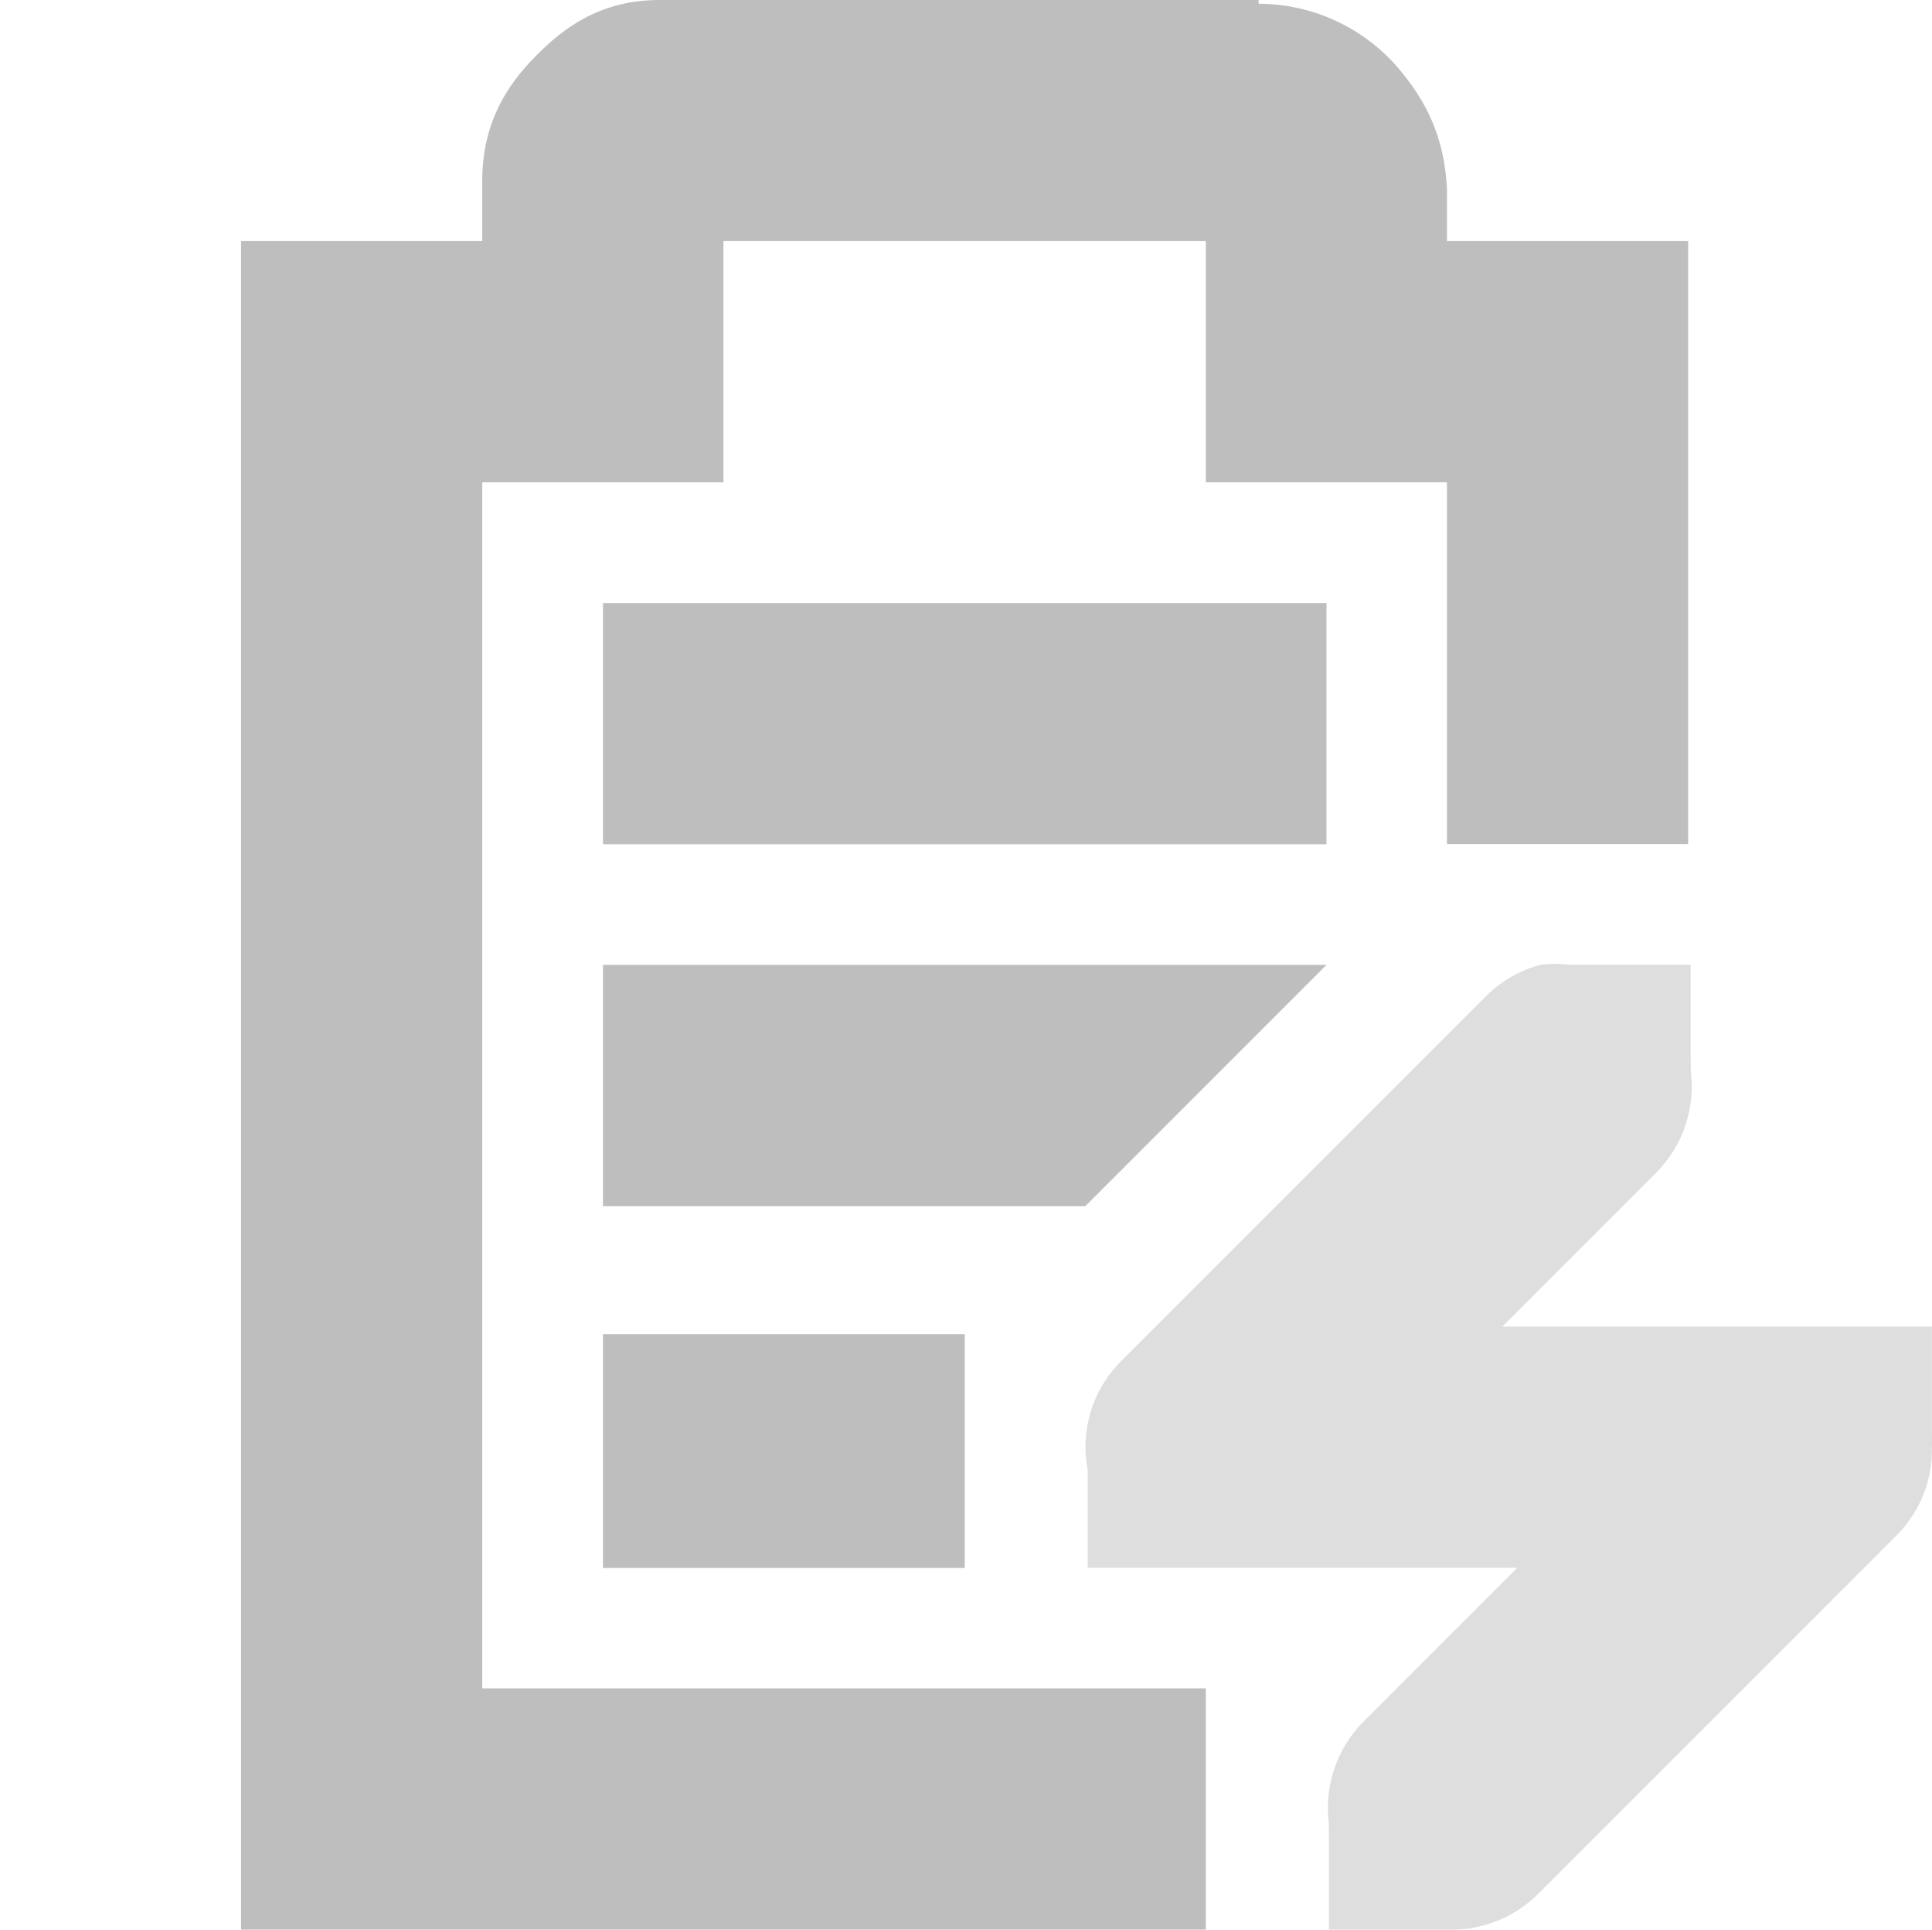
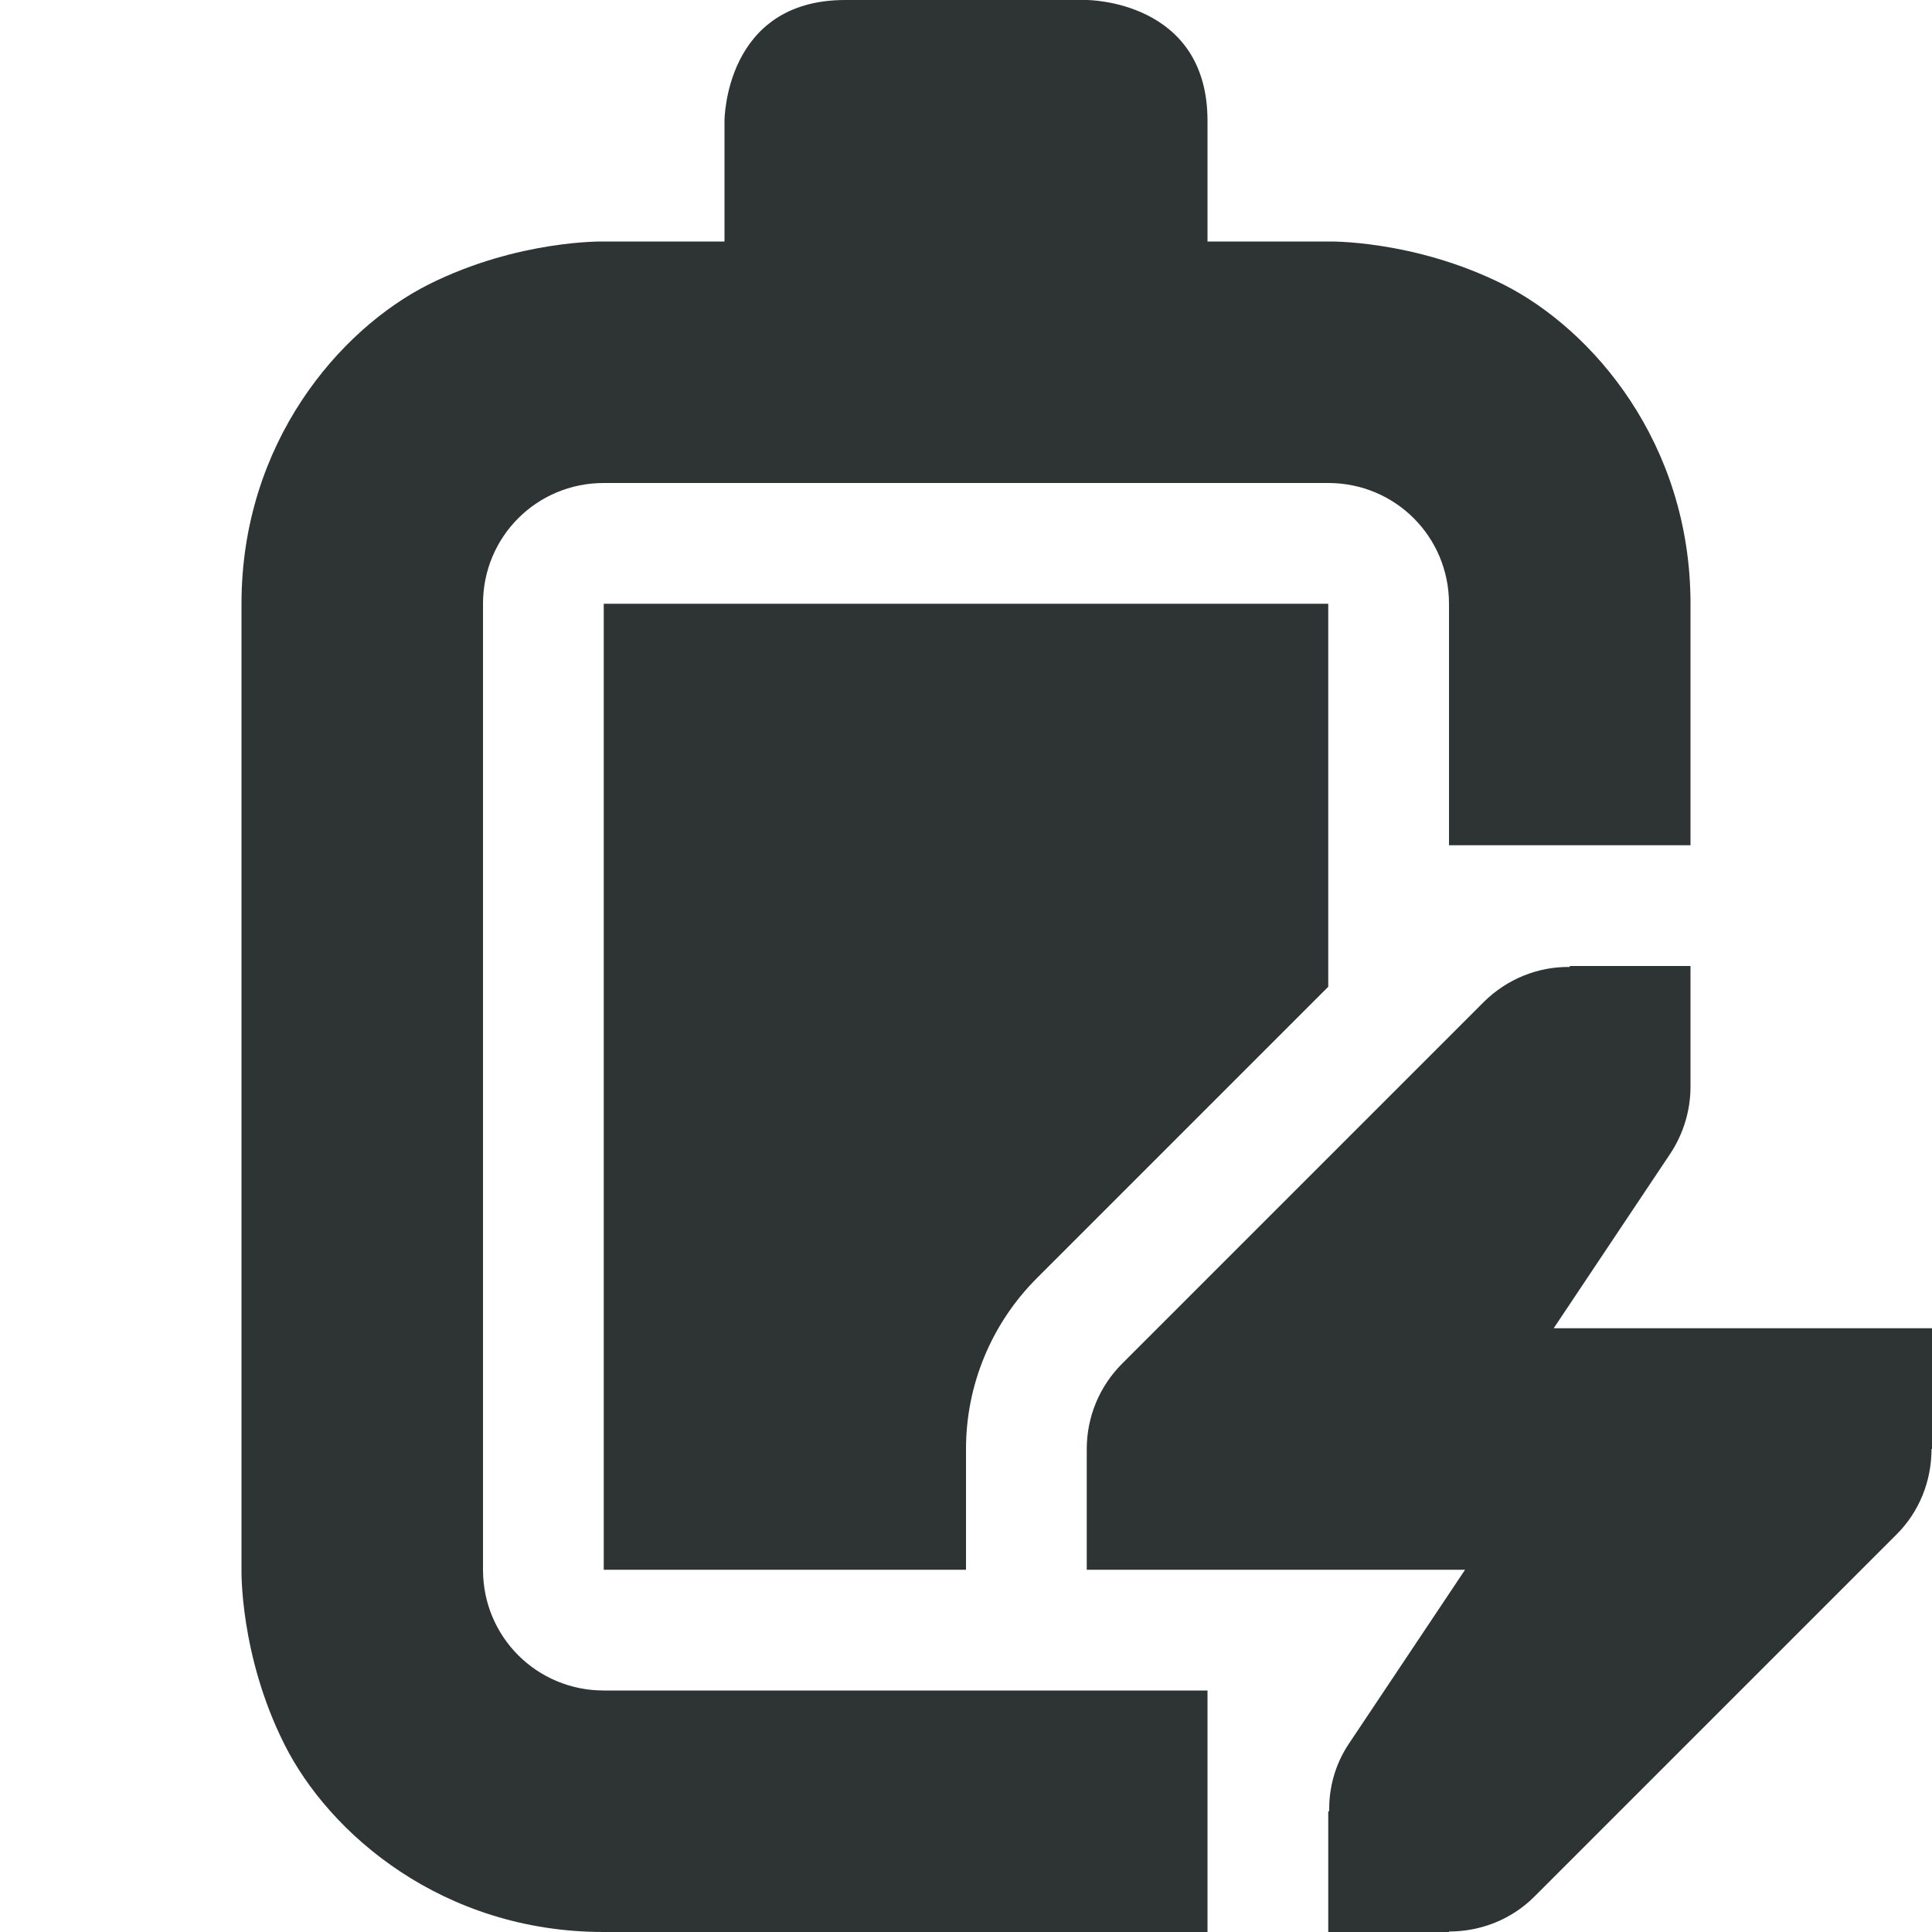
- <svg xmlns="http://www.w3.org/2000/svg" id="svg7384" height="16" width="16.021" version="1.1">
-   <g id="layer9" transform="translate(-201 -217)">
-     <path id="path10743" style="block-progression:tb;text-indent:0;color:#bebebe;text-transform:none;fill:#bebebe" d="m206.47 217c-0.49 0-0.796 0.228-1.031 0.469-0.24 0.24-0.44 0.56-0.44 1.03v0.5h-1-1v1 12 1h1 7v-2h-6v-10h1 1v-1-1h4v1 1h1 1v3h2v-4-1h-1-1v-0.375-0.031-0.031c-0.024-0.431-0.17-0.721-0.406-1-0.224-0.264-0.627-0.529-1.156-0.531v-0.031h-0.062-4.906z" />
-     <path id="path10747-2" style="opacity:.5;block-progression:tb;text-indent:0;color:#bebebe;text-transform:none;fill:#bebebe" d="m213.77 225a1.016 1.016 0 0 0 -0.469 0.281l-3 3a1 1 0 0 0 -0.281 0.906v0.812h0.812 0.188 2.562l-1.281 1.281a1.016 1.016 0 0 0 -0.281 0.844 1.016 1.016 0 0 0 0 0.094v0.781h0.844 0.156a1.016 1.016 0 0 0 0.719 -0.281l3-3a1 1 0 0 0 0.281 -0.719 1 1 0 0 0 0 -0.125v-0.875h-0.844-0.156-2.562l1.281-1.281a1.016 1.016 0 0 0 0.281 -0.844 1.016 1.016 0 0 0 0 -0.094v-0.781h-0.844-0.094a1.016 1.016 0 0 0 -0.062 0 1.016 1.016 0 0 0 -0.25 0z" />
-     <path id="rect6060-4" style="fill:#bebebe" d="m206 222v2h6v-2zm0 3v2h4l2-2h-1zm0 3.062v1.938h3v-1.938z" />
+ <svg xmlns="http://www.w3.org/2000/svg" height="16px" viewBox="0 0 16 16" width="16px">
+   <g fill="#2e3434">
+     <path d="m 7 0 c -1 0 -1 1 -1 1 v 1 h -1 s -0.707 -0.016 -1.449 0.355 c -0.738 0.371 -1.551 1.312 -1.551 2.645 v 8 s -0.016 0.707 0.355 1.445 c 0.371 0.742 1.312 1.555 2.645 1.555 h 5 v -2 h -5 c -0.555 0 -1 -0.445 -1 -1 v -8 c 0 -0.555 0.445 -1 1 -1 h 6 c 0.555 0 1 0.445 1 1 v 2 h 2 v -2 c 0 -1.332 -0.812 -2.273 -1.551 -2.645 c -0.742 -0.371 -1.449 -0.355 -1.449 -0.355 h -1 v -1 c 0 -1 -1 -1 -1 -1 z m -2 5 v 8 h 3 v -1 c 0 -0.531 0.211 -1.039 0.586 -1.414 l 2.414 -2.414 v -3.172 z m 0 0" />
+     <path d="m 13 8 v 0.008 c -0.266 -0.004 -0.52 0.102 -0.707 0.285 l -3 3 c -0.188 0.188 -0.293 0.441 -0.293 0.707 v 1 h 3.133 l -0.965 1.445 c -0.109 0.164 -0.164 0.359 -0.16 0.555 h -0.008 v 1 h 1 v -0.004 c 0.266 0 0.52 -0.102 0.707 -0.289 l 3 -3 c 0.188 -0.188 0.289 -0.441 0.289 -0.707 h 0.004 v -1 h -3.133 l 0.965 -1.445 c 0.109 -0.164 0.168 -0.359 0.168 -0.555 v -1 z m 0 0" />
  </g>
</svg>
